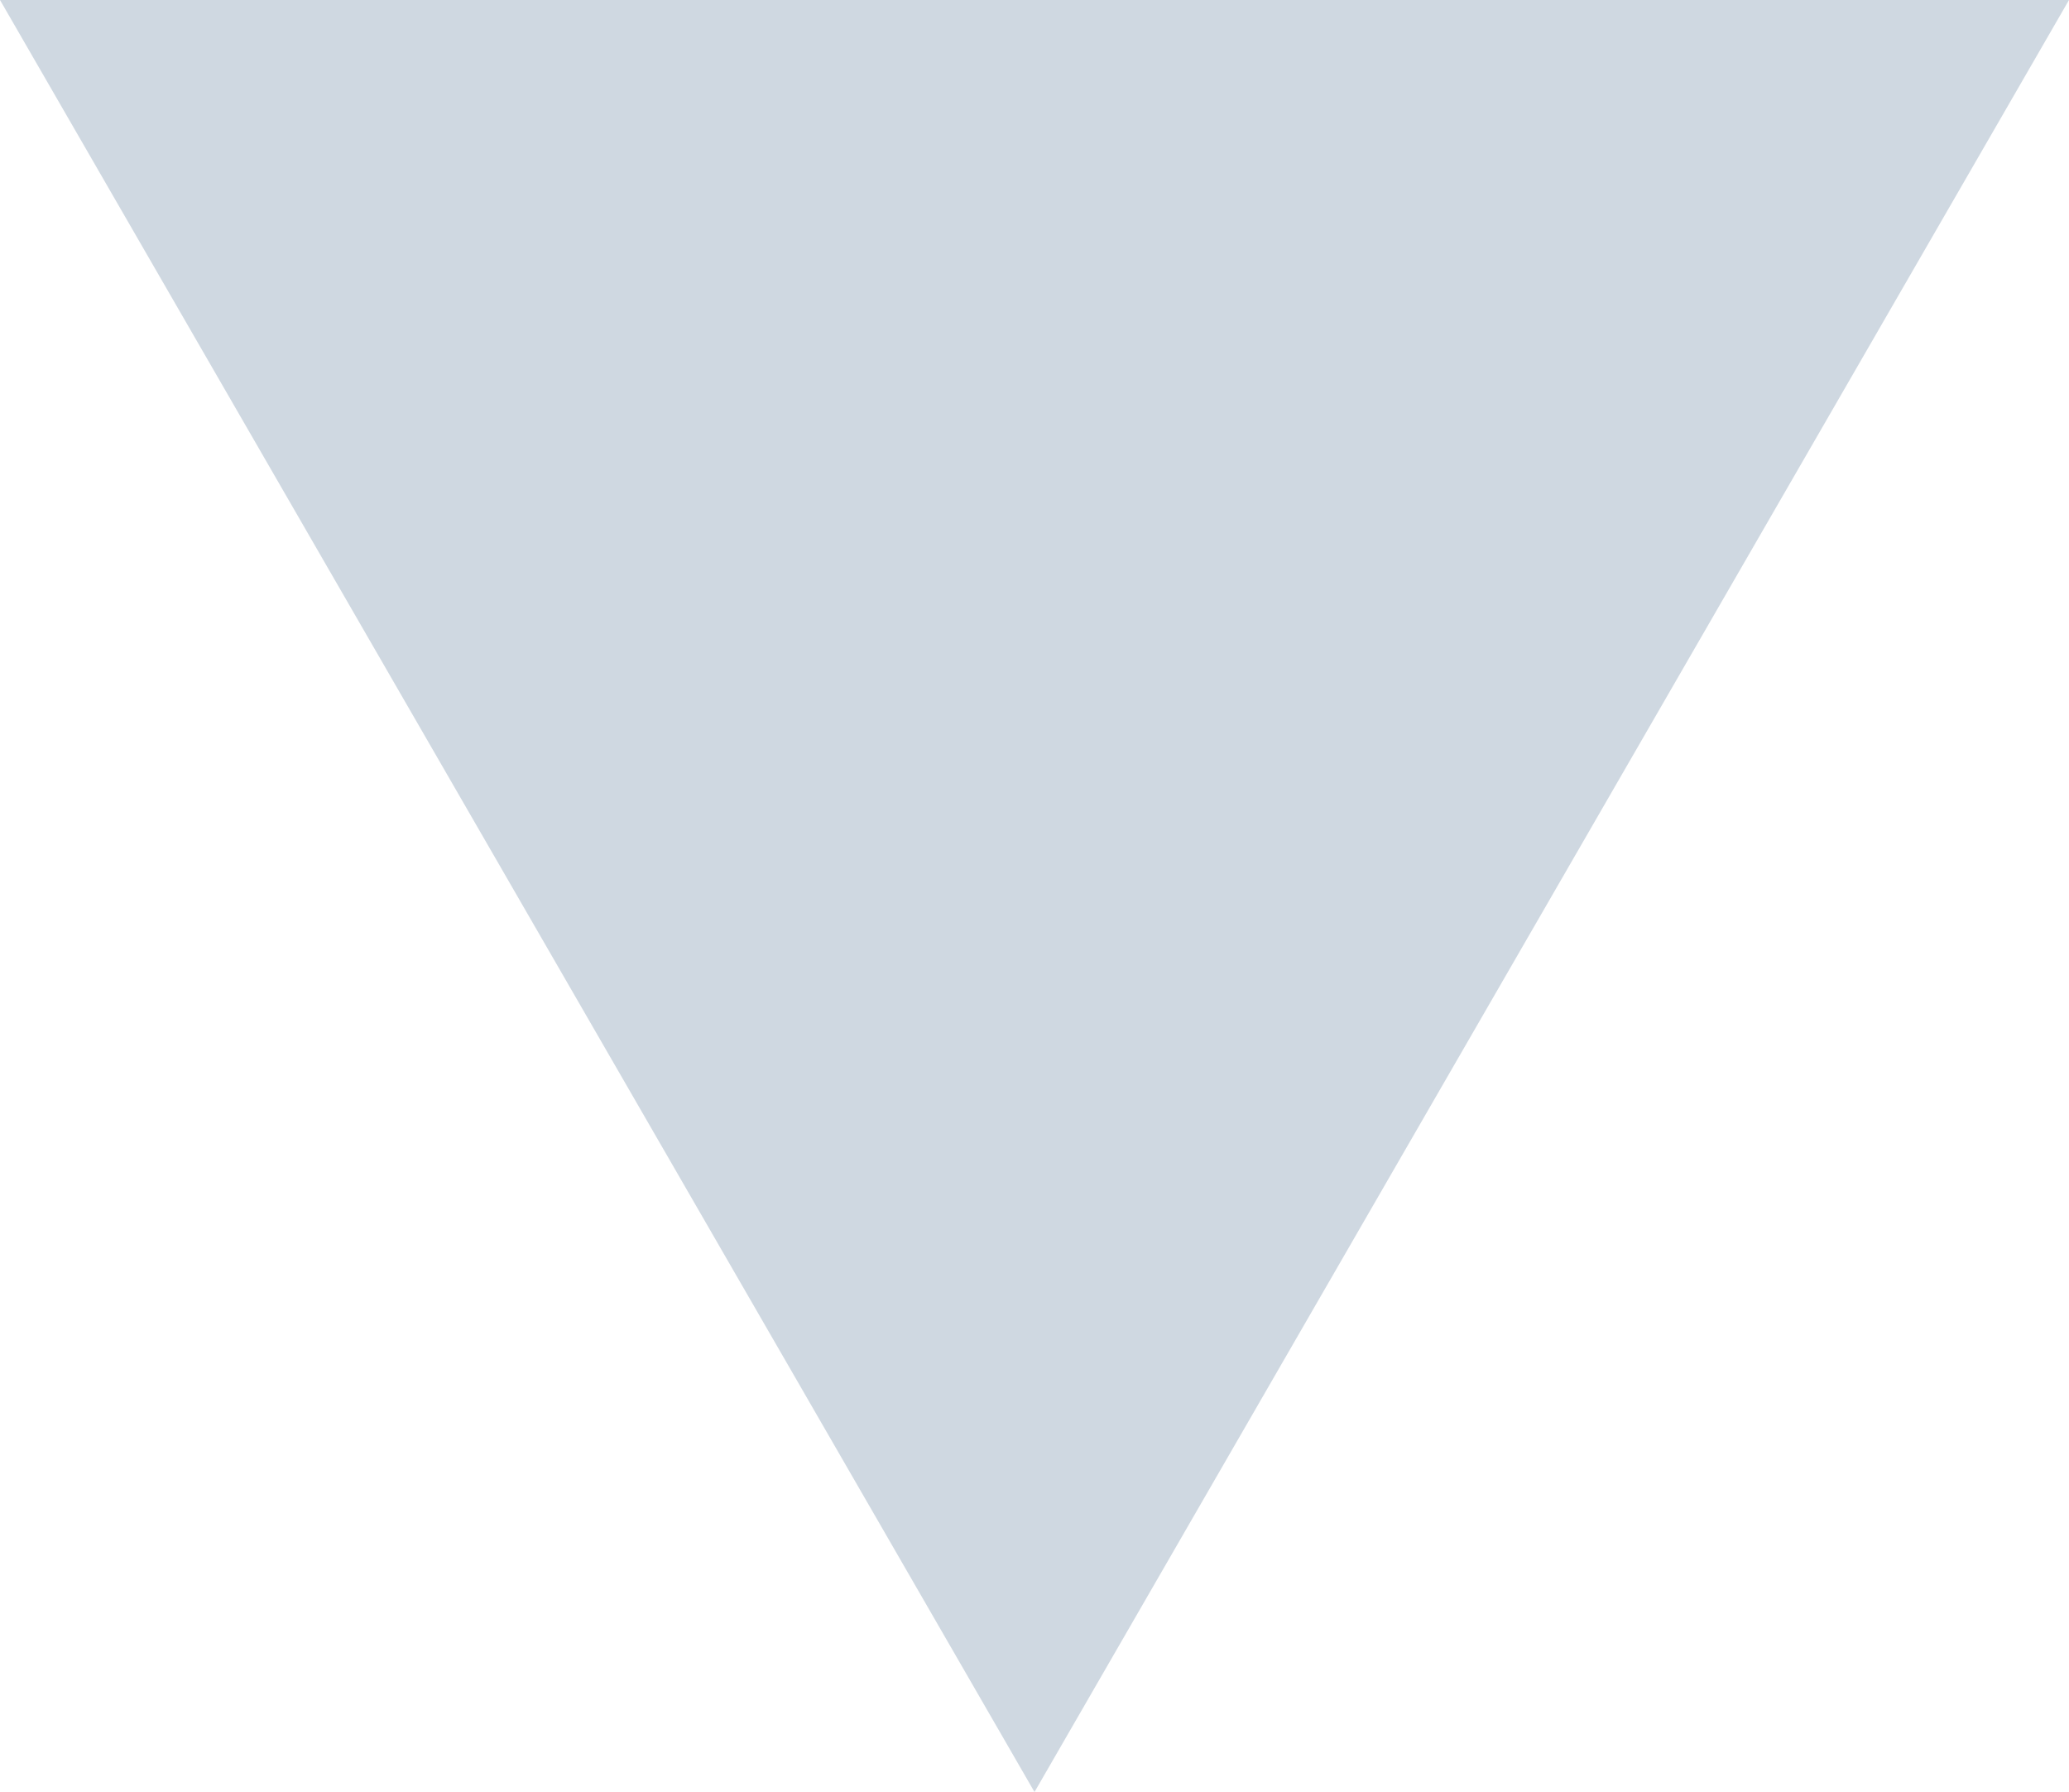
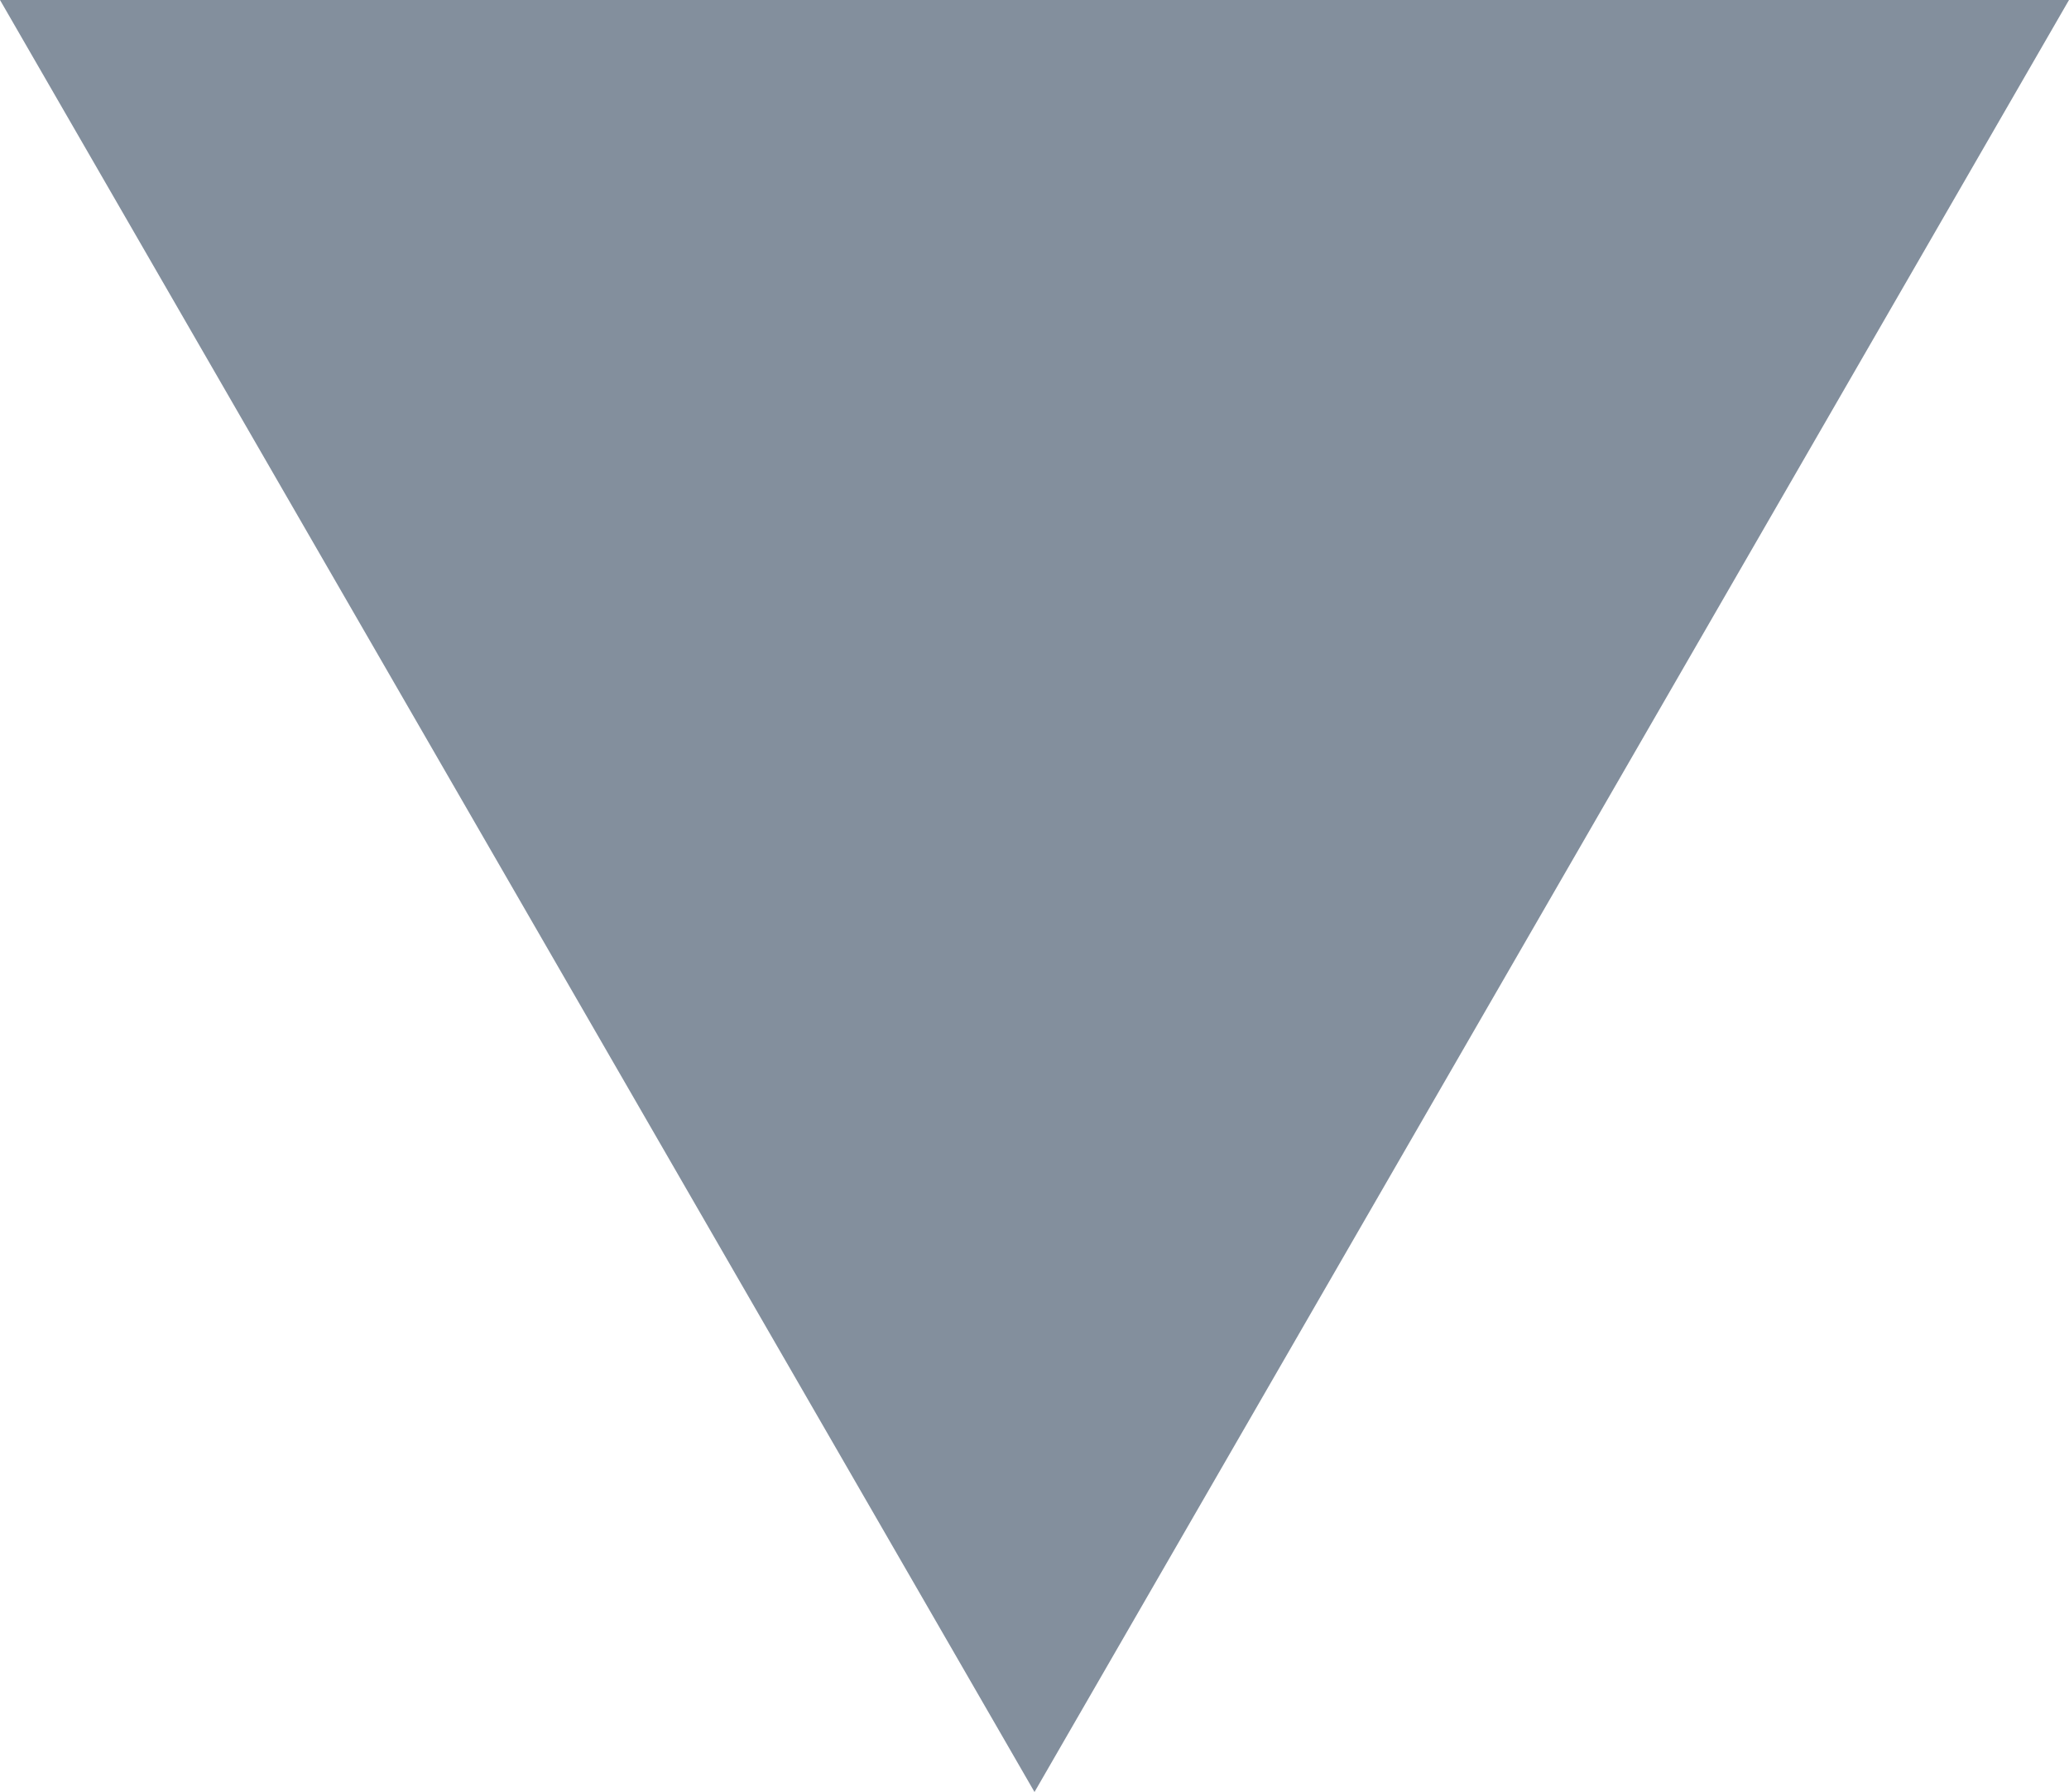
<svg xmlns="http://www.w3.org/2000/svg" id="_Слой_2" data-name="Слой 2" viewBox="0 0 30 25.98">
  <defs>
    <style>
      .cls-1 {
-         fill: #cfd8e1;
+         fill: #838f9d;
      }
    </style>
  </defs>
-   <g id="_Слой_1-2" data-name="Слой 1">
-     <polygon id="marker_select" class="cls-1" points="15 25.98 30 0 0 0 15 25.98" />
+   <g id="_Слой_2-2" data-name=" Слой 2">
+     <g id="_Слой_1-2" data-name=" Слой 1-2">
+       <polygon id="marker_select" data-name="marker select" class="cls-1" points="15 25.98 30 0 0 0 15 25.98" />
+     </g>
  </g>
</svg>
